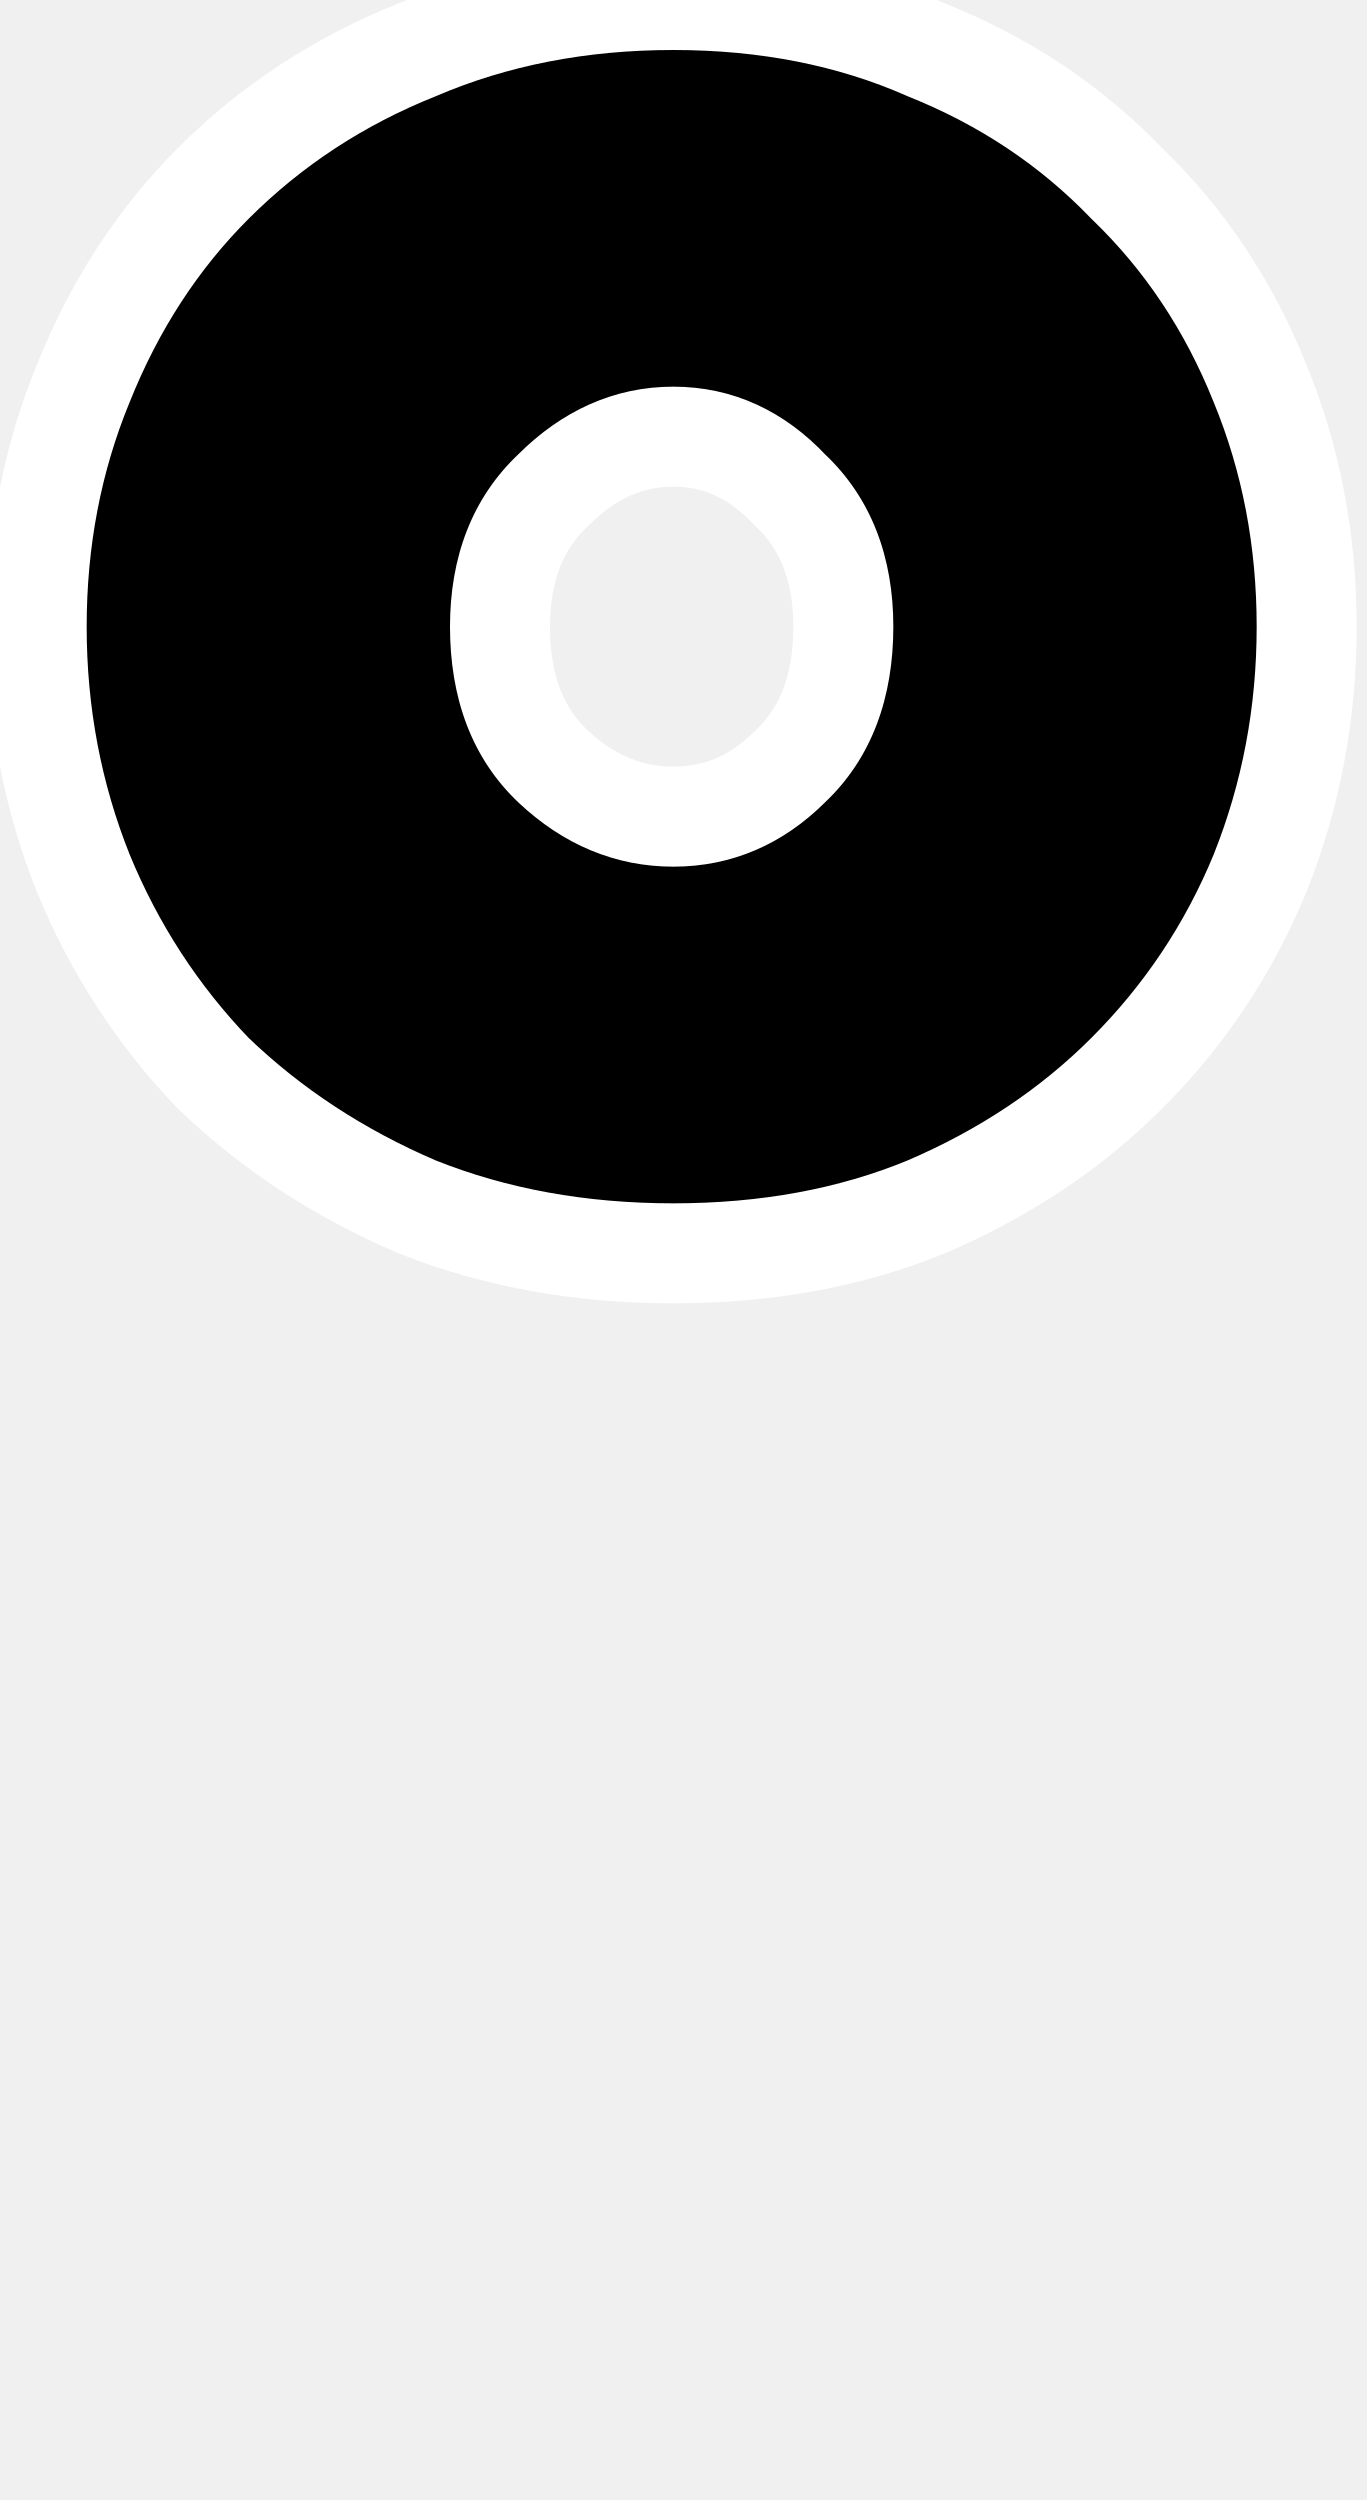
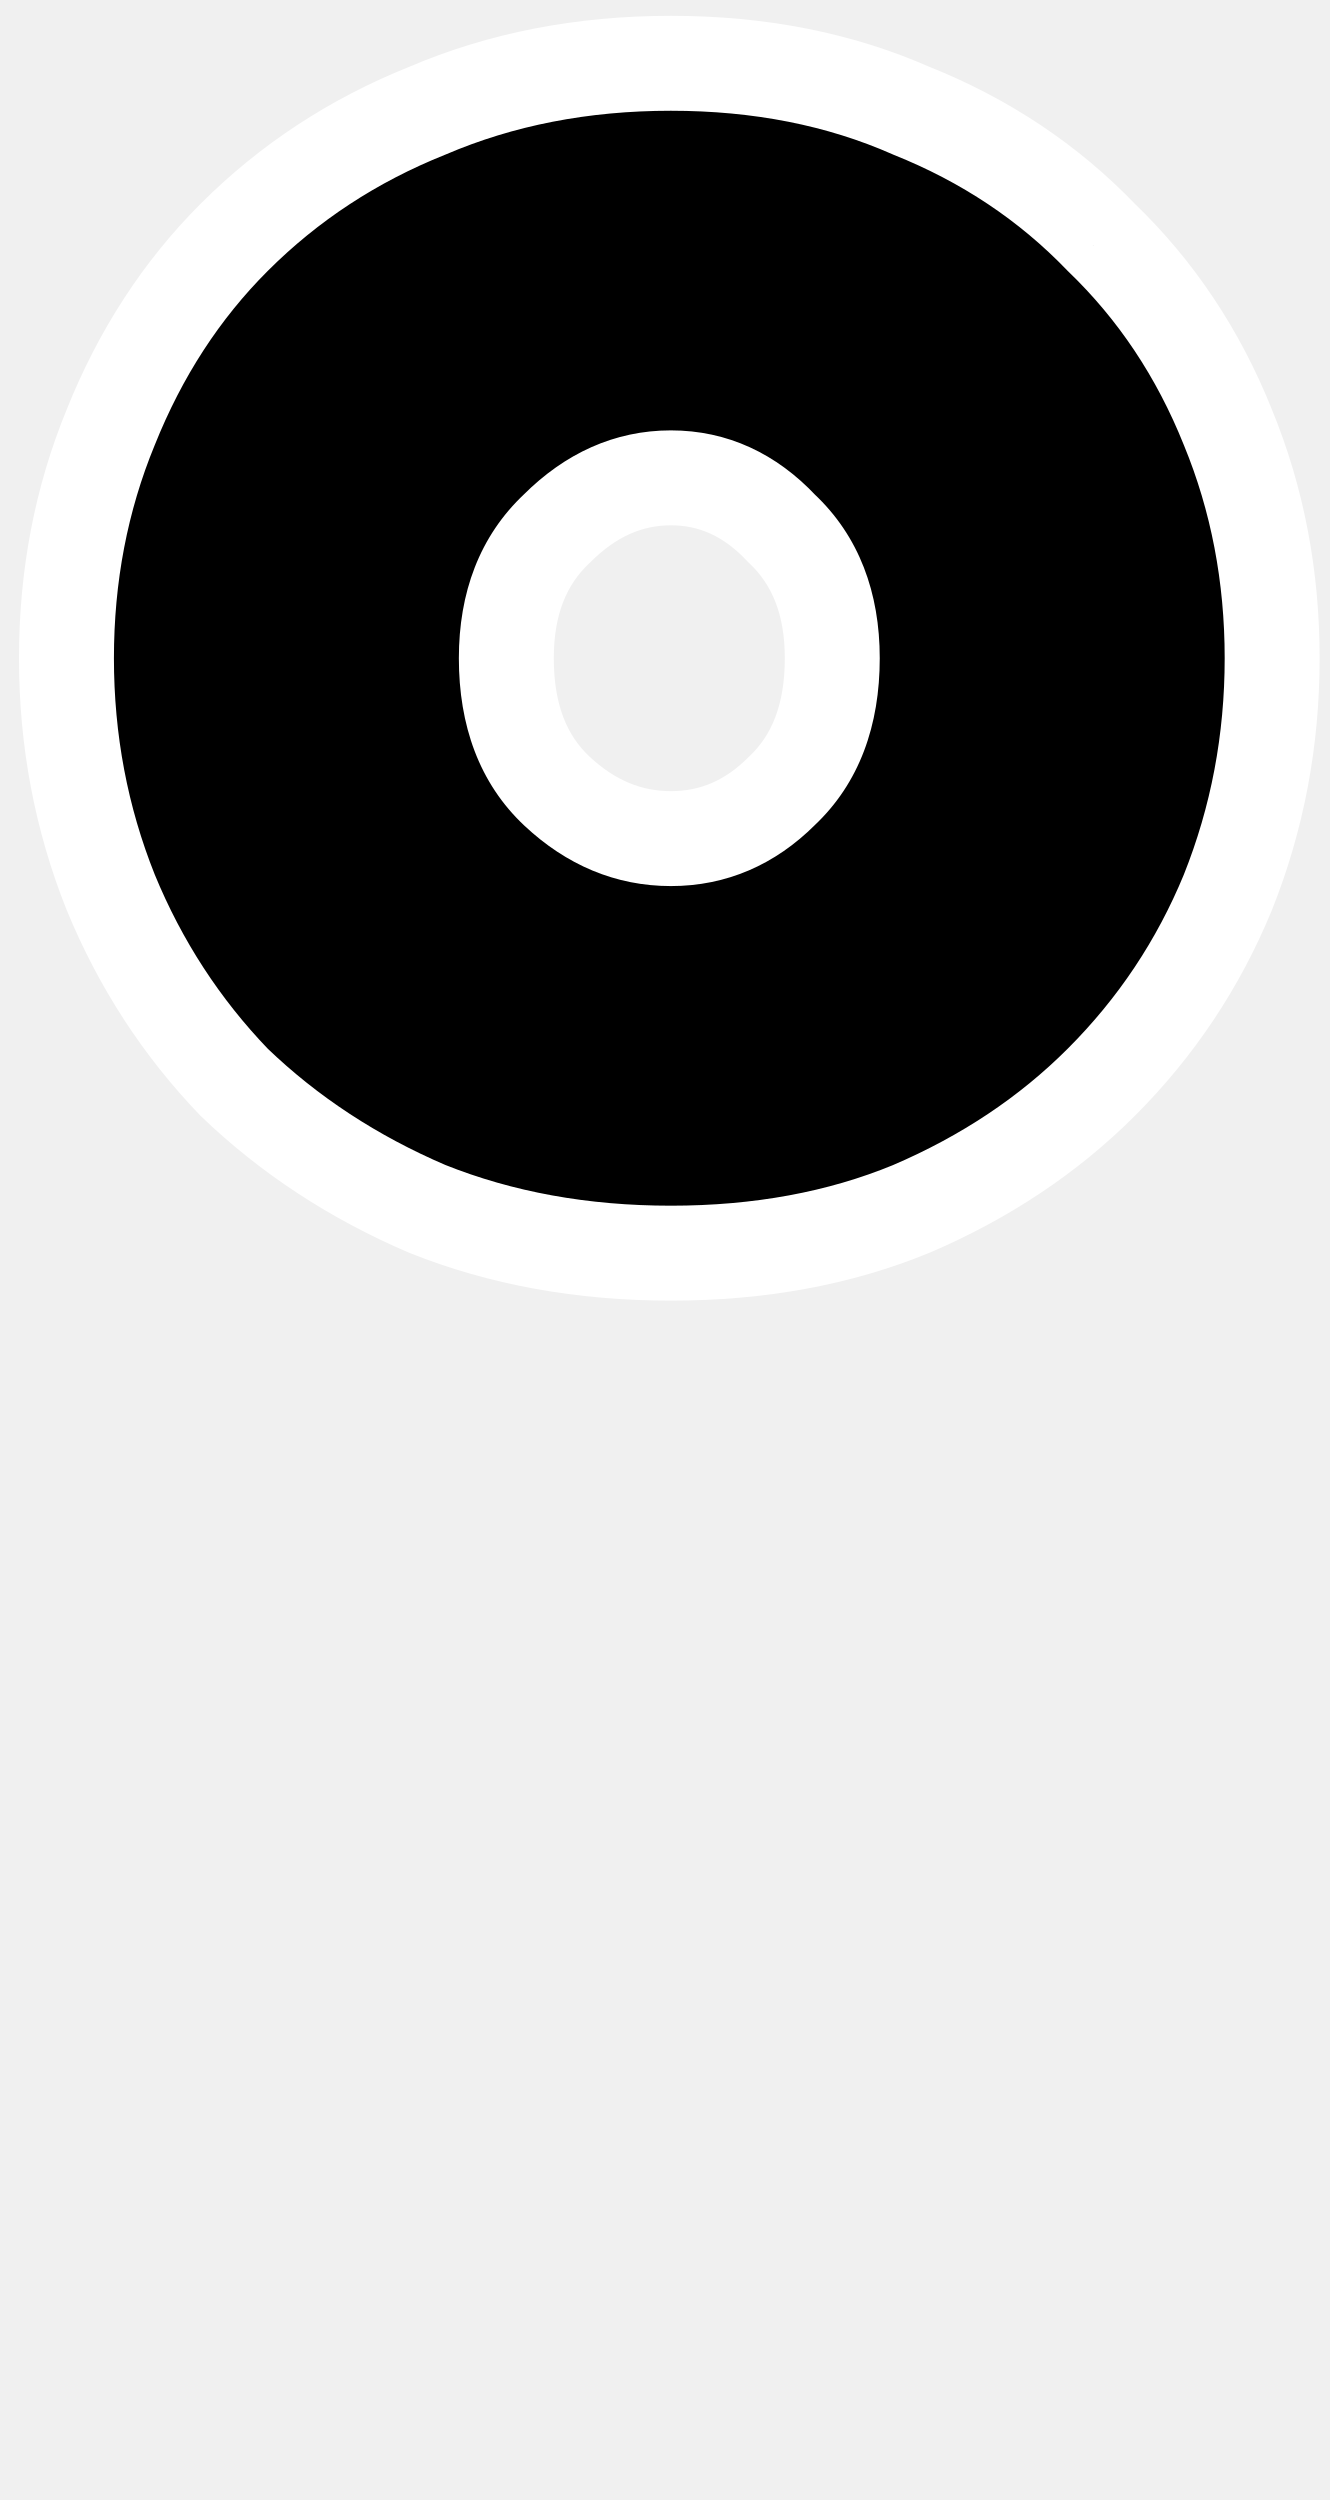
- <svg xmlns="http://www.w3.org/2000/svg" width="41" height="75" viewBox="0 0 41 75" fill="none">
-   <path d="M1.1 18.8C1.1 16.2 1.567 13.767 2.5 11.5C3.433 9.167 4.733 7.167 6.4 5.5C8.133 3.767 10.167 2.433 12.5 1.5C14.833 0.5 17.4 -5.96046e-06 20.2 -5.96046e-06C23 -5.96046e-06 25.533 0.5 27.8 1.5C30.133 2.433 32.133 3.767 33.8 5.5C35.533 7.167 36.867 9.167 37.8 11.5C38.733 13.767 39.2 16.2 39.2 18.8C39.2 21.4 38.733 23.867 37.8 26.2C36.867 28.467 35.533 30.467 33.8 32.2C32.133 33.867 30.133 35.2 27.8 36.2C25.533 37.133 23 37.6 20.2 37.6C17.4 37.6 14.833 37.133 12.5 36.2C10.167 35.2 8.133 33.867 6.4 32.2C4.733 30.467 3.433 28.467 2.5 26.2C1.567 23.867 1.1 21.4 1.1 18.8ZM20.2 24.5C21.533 24.5 22.7 24 23.7 23C24.767 22 25.3 20.6 25.3 18.8C25.3 17.067 24.767 15.7 23.7 14.7C22.7 13.633 21.533 13.1 20.2 13.1C18.867 13.1 17.667 13.633 16.6 14.7C15.533 15.7 15 17.067 15 18.8C15 20.6 15.533 22 16.6 23C17.667 24 18.867 24.5 20.2 24.5Z" fill="black" />
-   <path d="M2.5 11.5L3.887 12.071L3.89 12.064L3.893 12.057L2.5 11.5ZM6.4 5.5L5.339 4.439L5.339 4.439L6.4 5.5ZM12.5 1.5L13.057 2.893L13.074 2.886L13.091 2.879L12.5 1.5ZM27.8 1.5L27.195 2.872L27.219 2.883L27.243 2.893L27.8 1.5ZM33.8 5.5L32.719 6.54L32.739 6.561L32.76 6.581L33.8 5.5ZM37.8 11.5L36.407 12.057L36.41 12.064L36.413 12.071L37.8 11.5ZM37.8 26.2L39.187 26.771L39.19 26.764L39.193 26.757L37.8 26.2ZM27.8 36.2L28.371 37.587L28.381 37.583L28.391 37.579L27.8 36.2ZM12.5 36.2L11.909 37.579L11.926 37.586L11.943 37.593L12.5 36.2ZM6.4 32.2L5.319 33.24L5.339 33.261L5.36 33.281L6.4 32.2ZM2.5 26.2L1.107 26.757L1.11 26.764L1.113 26.771L2.5 26.2ZM23.7 23L22.674 21.906L22.656 21.922L22.639 21.939L23.7 23ZM23.7 14.7L22.606 15.726L22.639 15.761L22.674 15.794L23.7 14.7ZM16.6 14.7L17.626 15.794L17.644 15.778L17.661 15.761L16.6 14.7ZM16.6 23L17.626 21.906L17.626 21.906L16.6 23ZM2.6 18.8C2.6 16.384 3.033 14.146 3.887 12.071L1.113 10.929C0.101 13.387 -0.4 16.016 -0.4 18.8H2.6ZM3.893 12.057C4.756 9.9 5.947 8.074 7.461 6.561L5.339 4.439C3.52 6.259 2.111 8.434 1.107 10.943L3.893 12.057ZM7.461 6.561C9.047 4.975 10.908 3.753 13.057 2.893L11.943 0.107C9.426 1.114 7.22 2.559 5.339 4.439L7.461 6.561ZM13.091 2.879C15.219 1.967 17.582 1.5 20.2 1.5V-1.5C17.218 -1.5 14.448 -0.967 11.909 0.121L13.091 2.879ZM20.2 1.5C22.819 1.5 25.142 1.967 27.195 2.872L28.405 0.128C25.925 -0.967 23.181 -1.5 20.2 -1.5V1.5ZM27.243 2.893C29.388 3.751 31.206 4.967 32.719 6.54L34.881 4.46C33.06 2.567 30.879 1.116 28.357 0.107L27.243 2.893ZM32.76 6.581C34.333 8.094 35.549 9.912 36.407 12.057L39.193 10.943C38.184 8.421 36.733 6.24 34.84 4.419L32.76 6.581ZM36.413 12.071C37.267 14.146 37.7 16.384 37.7 18.8H40.7C40.7 16.016 40.199 13.387 39.187 10.929L36.413 12.071ZM37.7 18.8C37.7 21.216 37.267 23.493 36.407 25.643L39.193 26.757C40.199 24.24 40.7 21.584 40.7 18.8H37.7ZM36.413 25.629C35.555 27.712 34.333 29.546 32.739 31.139L34.861 33.261C36.734 31.387 38.178 29.221 39.187 26.771L36.413 25.629ZM32.739 31.139C31.218 32.661 29.381 33.891 27.209 34.821L28.391 37.579C30.886 36.509 33.049 35.072 34.861 33.261L32.739 31.139ZM27.229 34.813C25.167 35.662 22.832 36.1 20.2 36.1V39.1C23.168 39.1 25.899 38.605 28.371 37.587L27.229 34.813ZM20.2 36.1C17.569 36.1 15.194 35.662 13.057 34.807L11.943 37.593C14.473 38.605 17.231 39.1 20.2 39.1V36.1ZM13.091 34.821C10.915 33.889 9.035 32.653 7.44 31.119L5.36 33.281C7.231 35.08 9.419 36.511 11.909 37.579L13.091 34.821ZM7.481 31.16C5.948 29.565 4.75 27.725 3.887 25.629L1.113 26.771C2.117 29.208 3.519 31.368 5.319 33.24L7.481 31.16ZM3.893 25.643C3.033 23.493 2.6 21.216 2.6 18.8H-0.4C-0.4 21.584 0.101 24.24 1.107 26.757L3.893 25.643ZM20.2 26C21.957 26 23.498 25.323 24.761 24.061L22.639 21.939C21.902 22.677 21.11 23 20.2 23V26ZM24.726 24.094C26.163 22.747 26.8 20.912 26.8 18.8H23.8C23.8 20.288 23.371 21.253 22.674 21.906L24.726 24.094ZM26.8 18.8C26.8 16.735 26.151 14.942 24.726 13.606L22.674 15.794C23.382 16.458 23.8 17.398 23.8 18.8H26.8ZM24.794 13.674C23.541 12.337 21.99 11.6 20.2 11.6V14.6C21.076 14.6 21.859 14.929 22.606 15.726L24.794 13.674ZM20.2 11.6C18.415 11.6 16.847 12.332 15.539 13.639L17.661 15.761C18.486 14.935 19.318 14.6 20.2 14.6V11.6ZM15.574 13.606C14.149 14.942 13.5 16.735 13.5 18.8H16.5C16.5 17.398 16.918 16.458 17.626 15.794L15.574 13.606ZM13.5 18.8C13.5 20.912 14.137 22.747 15.574 24.094L17.626 21.906C16.929 21.253 16.5 20.288 16.5 18.8H13.5ZM15.574 24.094C16.89 25.328 18.447 26 20.2 26V23C19.286 23 18.444 22.672 17.626 21.906L15.574 24.094Z" fill="white" />
+ <svg xmlns="http://www.w3.org/2000/svg" width="42" height="79" viewBox="0 0 42 79" fill="none">
+   <path d="M2.1 20.8C2.1 18.2 2.567 15.767 3.5 13.5C4.433 11.167 5.733 9.167 7.4 7.5C9.133 5.767 11.167 4.433 13.5 3.5C15.833 2.5 18.4 2 21.2 2C24 2 26.533 2.5 28.8 3.5C31.133 4.433 33.133 5.767 34.8 7.5C36.533 9.167 37.867 11.167 38.8 13.5C39.733 15.767 40.2 18.2 40.2 20.8C40.2 23.4 39.733 25.867 38.8 28.2C37.867 30.467 36.533 32.467 34.8 34.2C33.133 35.867 31.133 37.2 28.8 38.2C26.533 39.133 24 39.6 21.2 39.6C18.4 39.6 15.833 39.133 13.5 38.2C11.167 37.2 9.133 35.867 7.4 34.2C5.733 32.467 4.433 30.467 3.5 28.2C2.567 25.867 2.1 23.4 2.1 20.8ZM21.2 26.5C22.533 26.5 23.7 26 24.7 25C25.767 24 26.3 22.6 26.3 20.8C26.3 19.067 25.767 17.7 24.7 16.7C23.7 15.633 22.533 15.1 21.2 15.1C19.867 15.1 18.667 15.633 17.6 16.7C16.533 17.7 16 19.067 16 20.8C16 22.6 16.533 24 17.6 25C18.667 26 19.867 26.5 21.2 26.5Z" fill="black" />
+   <path d="M3.5 13.5L4.887 14.071L4.89 14.064L4.893 14.057L3.5 13.5ZM7.4 7.5L6.339 6.439L6.339 6.439L7.4 7.5ZM13.5 3.5L14.057 4.893L14.074 4.886L14.091 4.879L13.5 3.5ZM28.8 3.5L28.195 4.872L28.219 4.883L28.243 4.893L28.8 3.5ZM34.8 7.5L33.719 8.54L33.739 8.561L33.76 8.581L34.8 7.5ZM38.8 13.5L37.407 14.057L37.41 14.064L37.413 14.071L38.8 13.5ZM38.8 28.2L40.187 28.771L40.19 28.764L40.193 28.757L38.8 28.2ZM28.8 38.2L29.371 39.587L29.381 39.583L29.391 39.579L28.8 38.2ZM13.5 38.2L12.909 39.579L12.926 39.586L12.943 39.593L13.5 38.2ZM7.4 34.2L6.319 35.24L6.339 35.261L6.36 35.281L7.4 34.2ZM3.5 28.2L2.107 28.757L2.11 28.764L2.113 28.771L3.5 28.2ZM24.7 25L23.674 23.906L23.656 23.922L23.639 23.939L24.7 25ZM24.7 16.7L23.606 17.726L23.639 17.761L23.674 17.794L24.7 16.7ZM17.6 16.7L18.626 17.794L18.644 17.778L18.661 17.761L17.6 16.7ZM17.6 25L18.626 23.906L18.626 23.906L17.6 25ZM3.6 20.8C3.6 18.384 4.033 16.146 4.887 14.071L2.113 12.929C1.101 15.387 0.6 18.016 0.6 20.8H3.6ZM4.893 14.057C5.756 11.9 6.947 10.074 8.461 8.561L6.339 6.439C4.52 8.259 3.111 10.434 2.107 12.943L4.893 14.057ZM8.461 8.561C10.047 6.975 11.908 5.753 14.057 4.893L12.943 2.107C10.426 3.114 8.22 4.559 6.339 6.439L8.461 8.561ZM14.091 4.879C16.219 3.967 18.582 3.5 21.2 3.5V0.5C18.218 0.5 15.448 1.033 12.909 2.121L14.091 4.879ZM21.2 3.5C23.819 3.5 26.142 3.967 28.195 4.872L29.405 2.128C26.925 1.033 24.181 0.5 21.2 0.5V3.5ZM28.243 4.893C30.388 5.751 32.206 6.967 33.719 8.54L35.881 6.46C34.06 4.566 31.879 3.116 29.357 2.107L28.243 4.893ZM33.76 8.581C35.333 10.094 36.549 11.912 37.407 14.057L40.193 12.943C39.184 10.421 37.733 8.24 35.84 6.419L33.76 8.581ZM37.413 14.071C38.267 16.146 38.7 18.384 38.7 20.8H41.7C41.7 18.016 41.199 15.387 40.187 12.929L37.413 14.071ZM38.7 20.8C38.7 23.216 38.267 25.493 37.407 27.643L40.193 28.757C41.199 26.24 41.7 23.584 41.7 20.8H38.7ZM37.413 27.629C36.555 29.712 35.333 31.546 33.739 33.139L35.861 35.261C37.734 33.387 39.178 31.221 40.187 28.771L37.413 27.629ZM33.739 33.139C32.218 34.661 30.381 35.891 28.209 36.821L29.391 39.579C31.886 38.509 34.049 37.072 35.861 35.261L33.739 33.139ZM28.229 36.813C26.167 37.662 23.832 38.1 21.2 38.1V41.1C24.168 41.1 26.899 40.605 29.371 39.587L28.229 36.813ZM21.2 38.1C18.569 38.1 16.194 37.662 14.057 36.807L12.943 39.593C15.473 40.605 18.231 41.1 21.2 41.1V38.1ZM14.091 36.821C11.915 35.889 10.035 34.653 8.44 33.119L6.36 35.281C8.231 37.08 10.419 38.511 12.909 39.579L14.091 36.821ZM8.481 33.16C6.948 31.565 5.75 29.725 4.887 27.629L2.113 28.771C3.117 31.208 4.519 33.368 6.319 35.24L8.481 33.16ZM4.893 27.643C4.033 25.493 3.6 23.216 3.6 20.8H0.6C0.6 23.584 1.101 26.24 2.107 28.757L4.893 27.643ZM21.2 28C22.957 28 24.498 27.323 25.761 26.061L23.639 23.939C22.902 24.677 22.11 25 21.2 25V28ZM25.726 26.094C27.163 24.747 27.8 22.912 27.8 20.8H24.8C24.8 22.288 24.371 23.253 23.674 23.906L25.726 26.094ZM27.8 20.8C27.8 18.735 27.151 16.942 25.726 15.606L23.674 17.794C24.382 18.458 24.8 19.398 24.8 20.8H27.8ZM25.794 15.674C24.541 14.337 22.99 13.6 21.2 13.6V16.6C22.076 16.6 22.859 16.929 23.606 17.726L25.794 15.674ZM21.2 13.6C19.415 13.6 17.847 14.332 16.539 15.639L18.661 17.761C19.486 16.935 20.318 16.6 21.2 16.6V13.6ZM16.574 15.606C15.149 16.942 14.5 18.735 14.5 20.8H17.5C17.5 19.398 17.918 18.458 18.626 17.794L16.574 15.606ZM14.5 20.8C14.5 22.912 15.137 24.747 16.574 26.094L18.626 23.906C17.929 23.253 17.5 22.288 17.5 20.8H14.5ZM16.574 26.094C17.89 27.328 19.447 28 21.2 28V25C20.286 25 19.444 24.672 18.626 23.906L16.574 26.094Z" fill="white" />
</svg>
